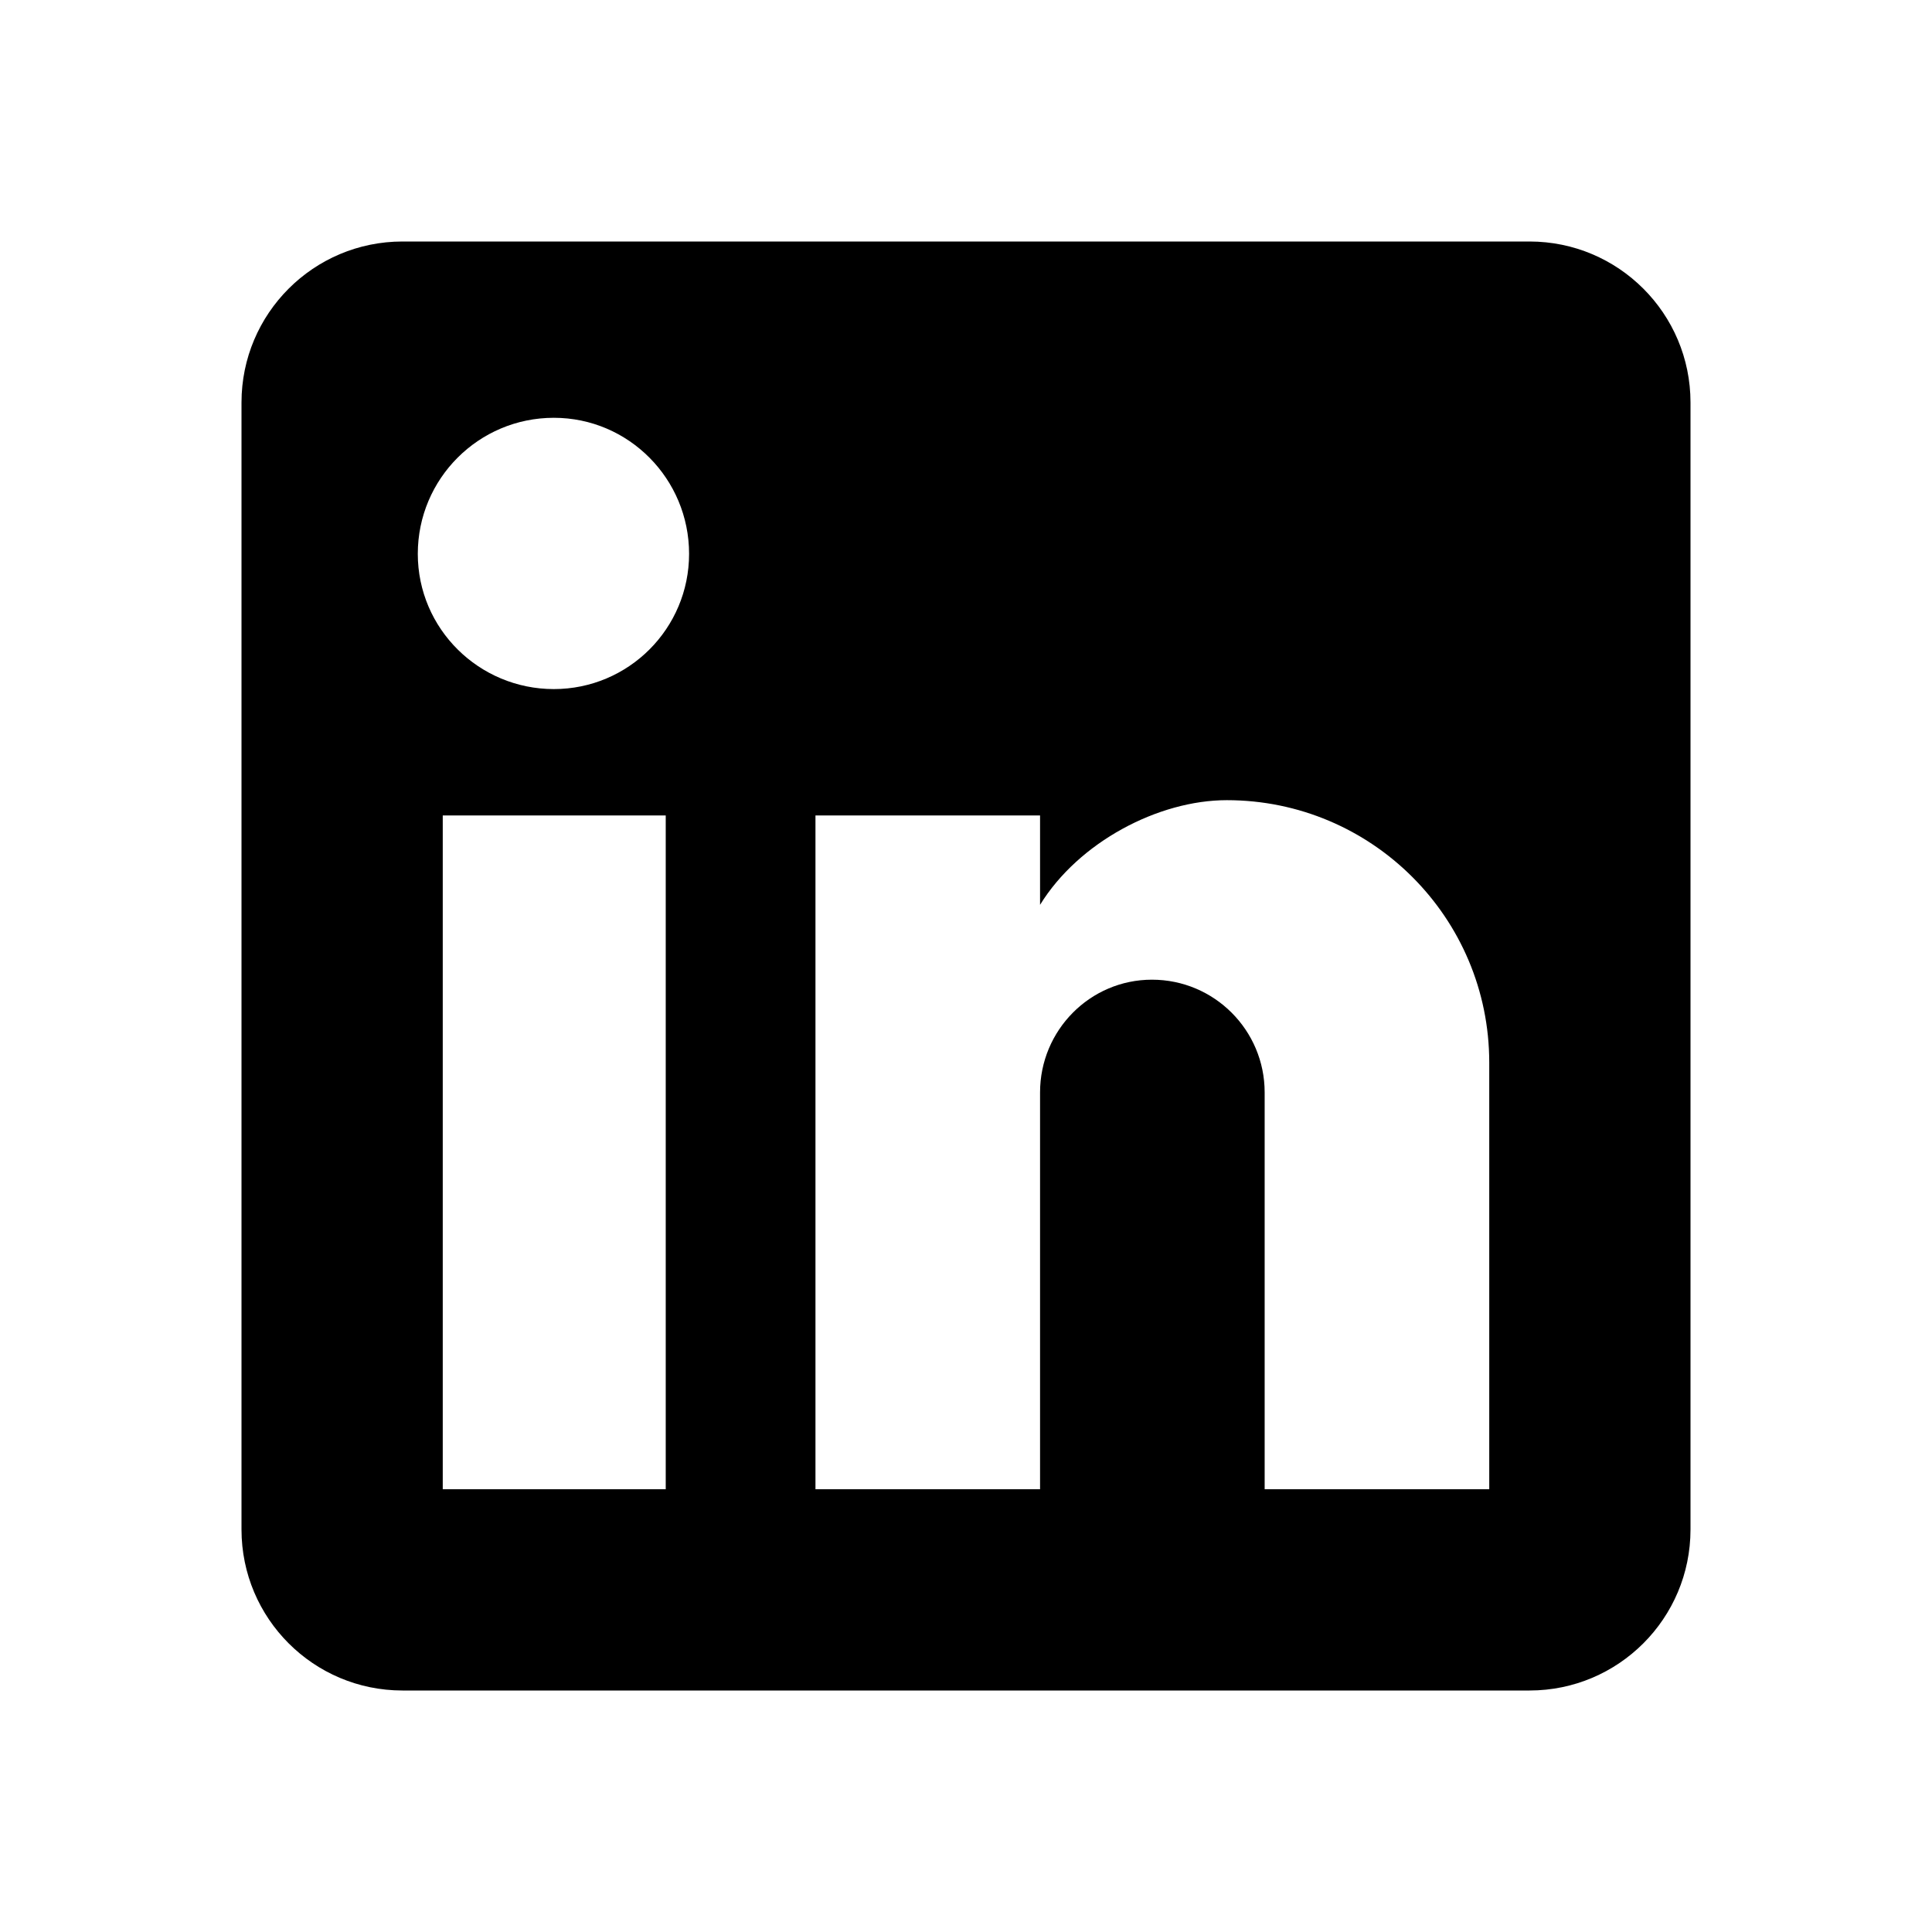
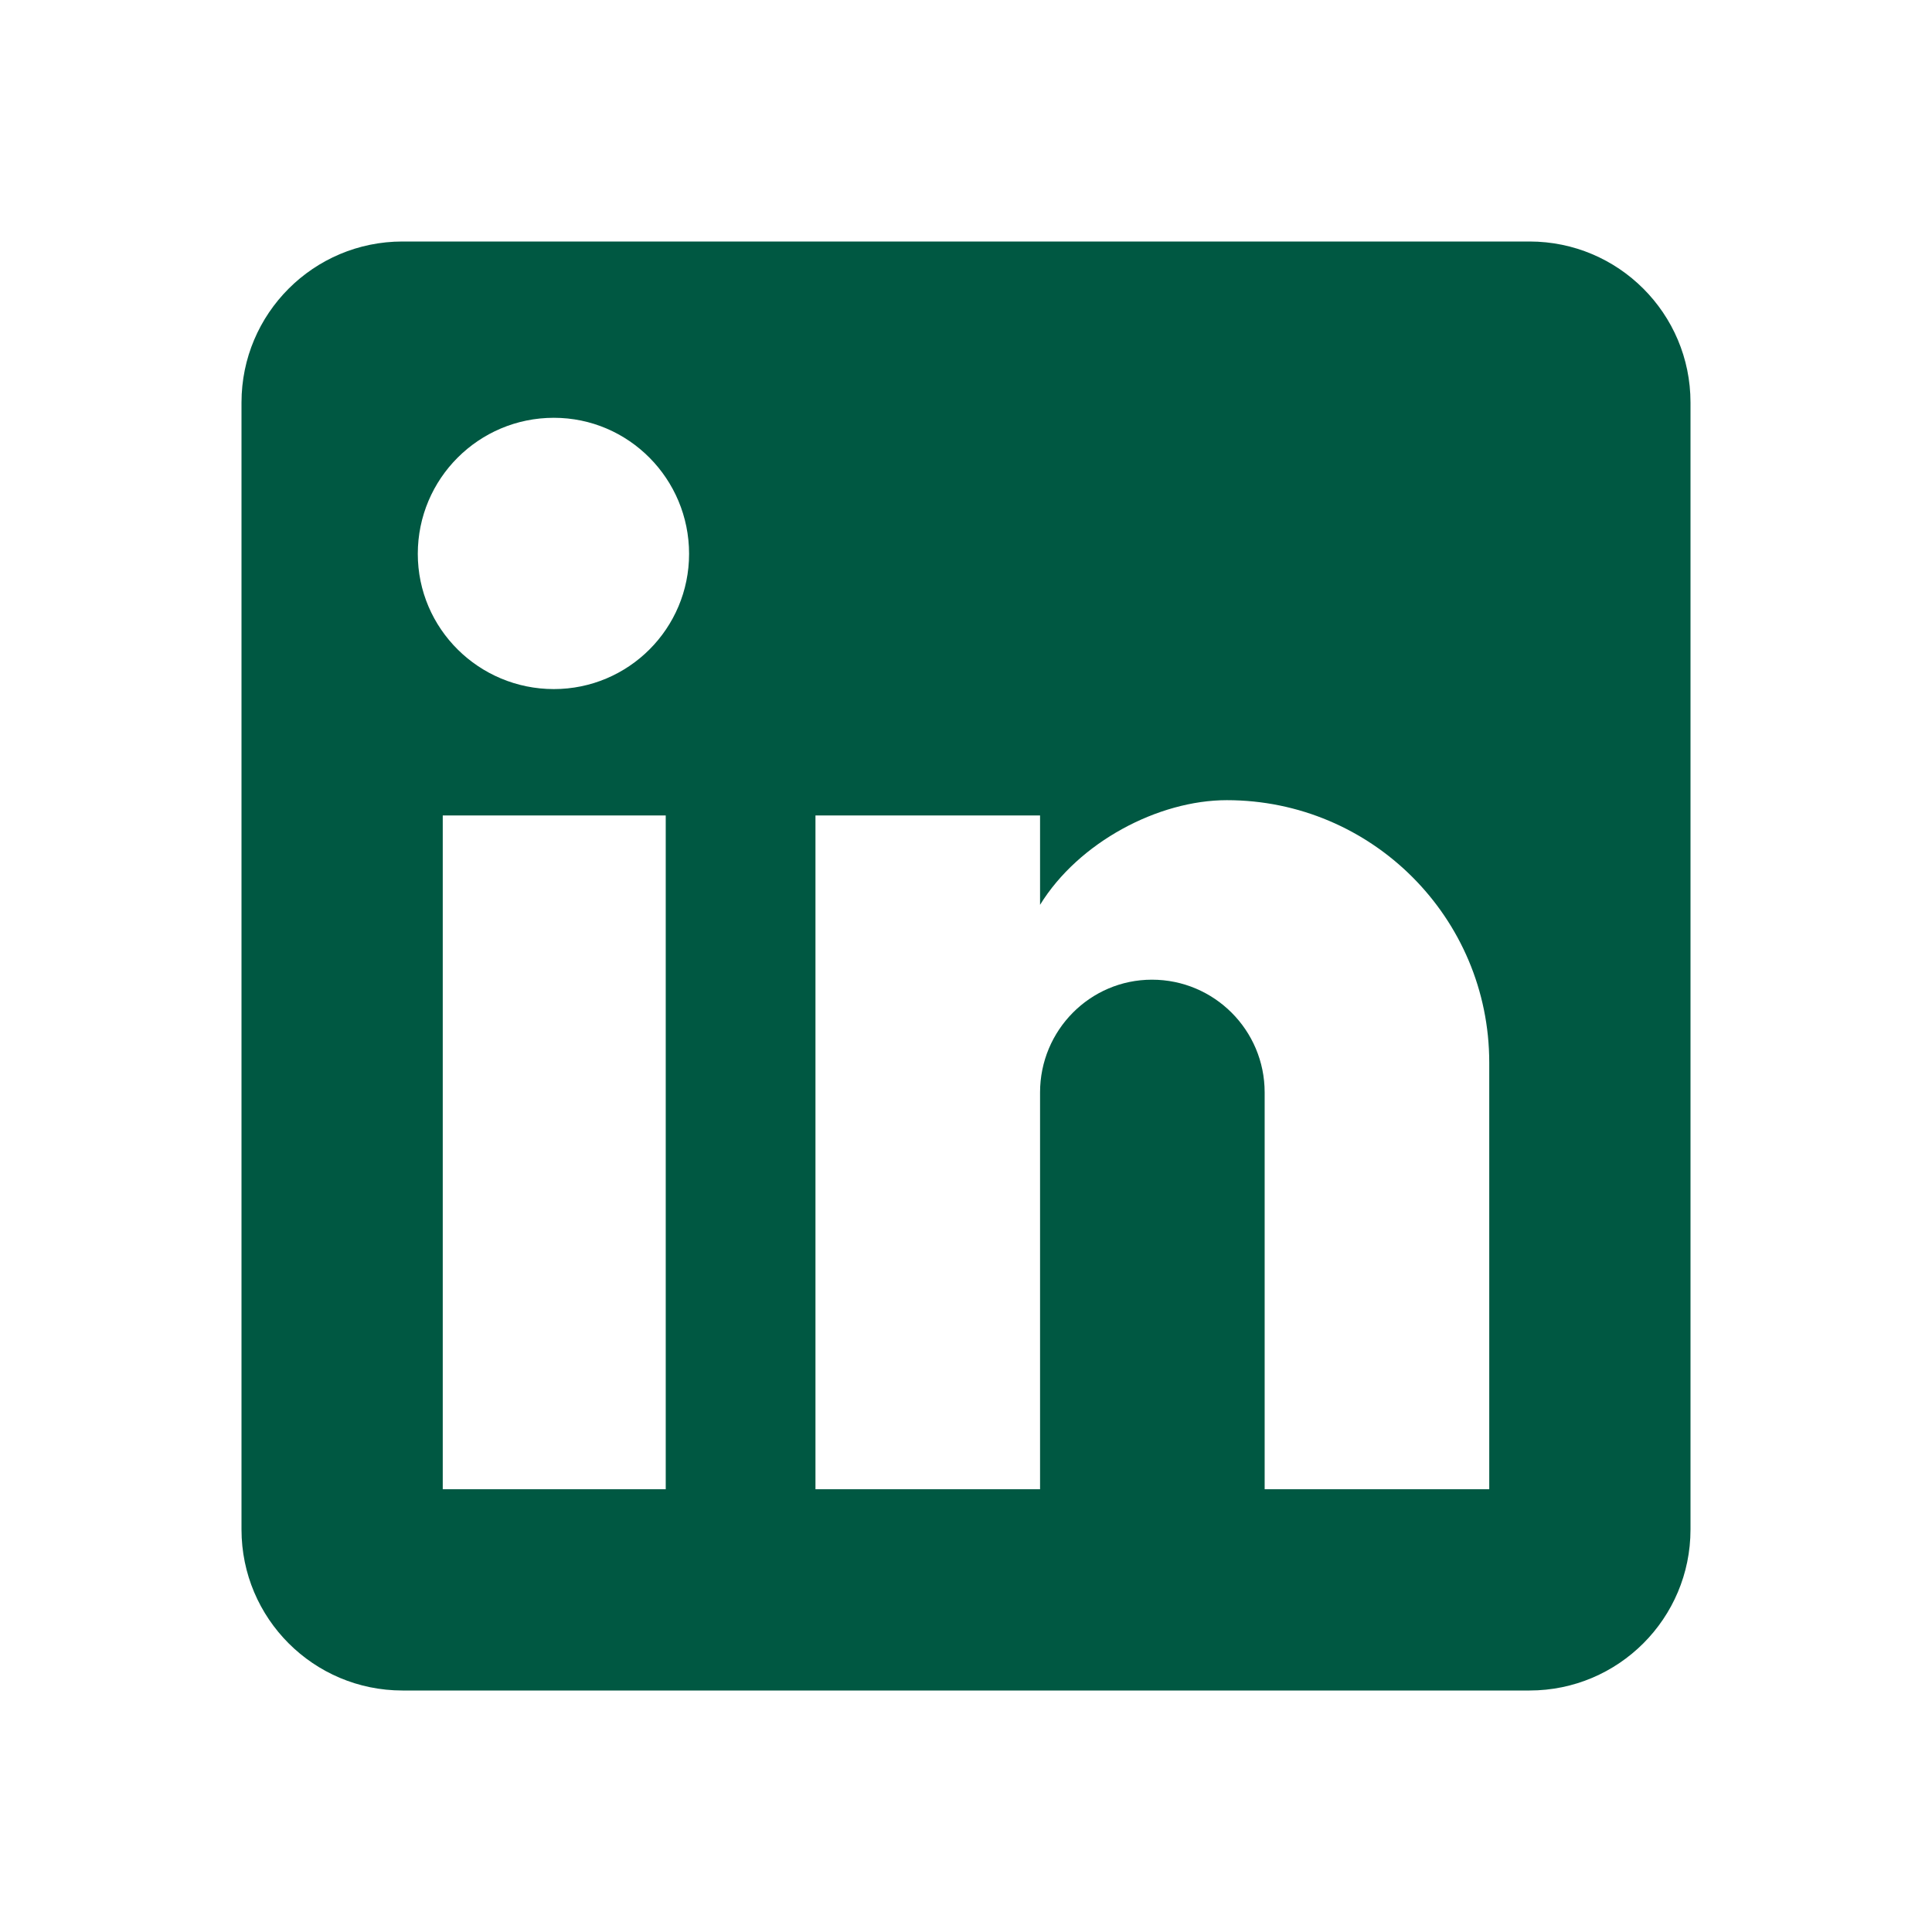
<svg xmlns="http://www.w3.org/2000/svg" width="24" height="24" viewBox="0 0 24 24">
-   <path fill="currentColor" d="M19 3a2 2 0 0 1 2 2v14a2 2 0 0 1-2 2H5a2 2 0 0 1-2-2V5a2 2 0 0 1 2-2zm-.5 15.5v-5.3a3.26 3.26 0 0 0-3.26-3.26c-.85 0-1.84.52-2.32 1.3v-1.11h-2.79v8.37h2.79v-4.93c0-.77.62-1.4 1.39-1.4a1.4 1.4 0 0 1 1.4 1.4v4.93zM6.88 8.56a1.68 1.68 0 0 0 1.68-1.68c0-.93-.75-1.69-1.68-1.69a1.69 1.69 0 0 0-1.69 1.69c0 .93.76 1.68 1.69 1.68m1.39 9.94v-8.37H5.5v8.37z" />
+   <path fill="#005842" d="M19 3a2 2 0 0 1 2 2v14a2 2 0 0 1-2 2H5a2 2 0 0 1-2-2V5a2 2 0 0 1 2-2zm-.5 15.5v-5.3a3.26 3.26 0 0 0-3.26-3.26c-.85 0-1.84.52-2.32 1.3v-1.11h-2.79v8.37h2.79v-4.93c0-.77.62-1.4 1.39-1.4a1.4 1.4 0 0 1 1.4 1.4v4.93zM6.88 8.56a1.68 1.68 0 0 0 1.68-1.68c0-.93-.75-1.69-1.68-1.69a1.69 1.69 0 0 0-1.69 1.69c0 .93.76 1.68 1.69 1.68m1.39 9.94v-8.37H5.5v8.37z" />
</svg>
